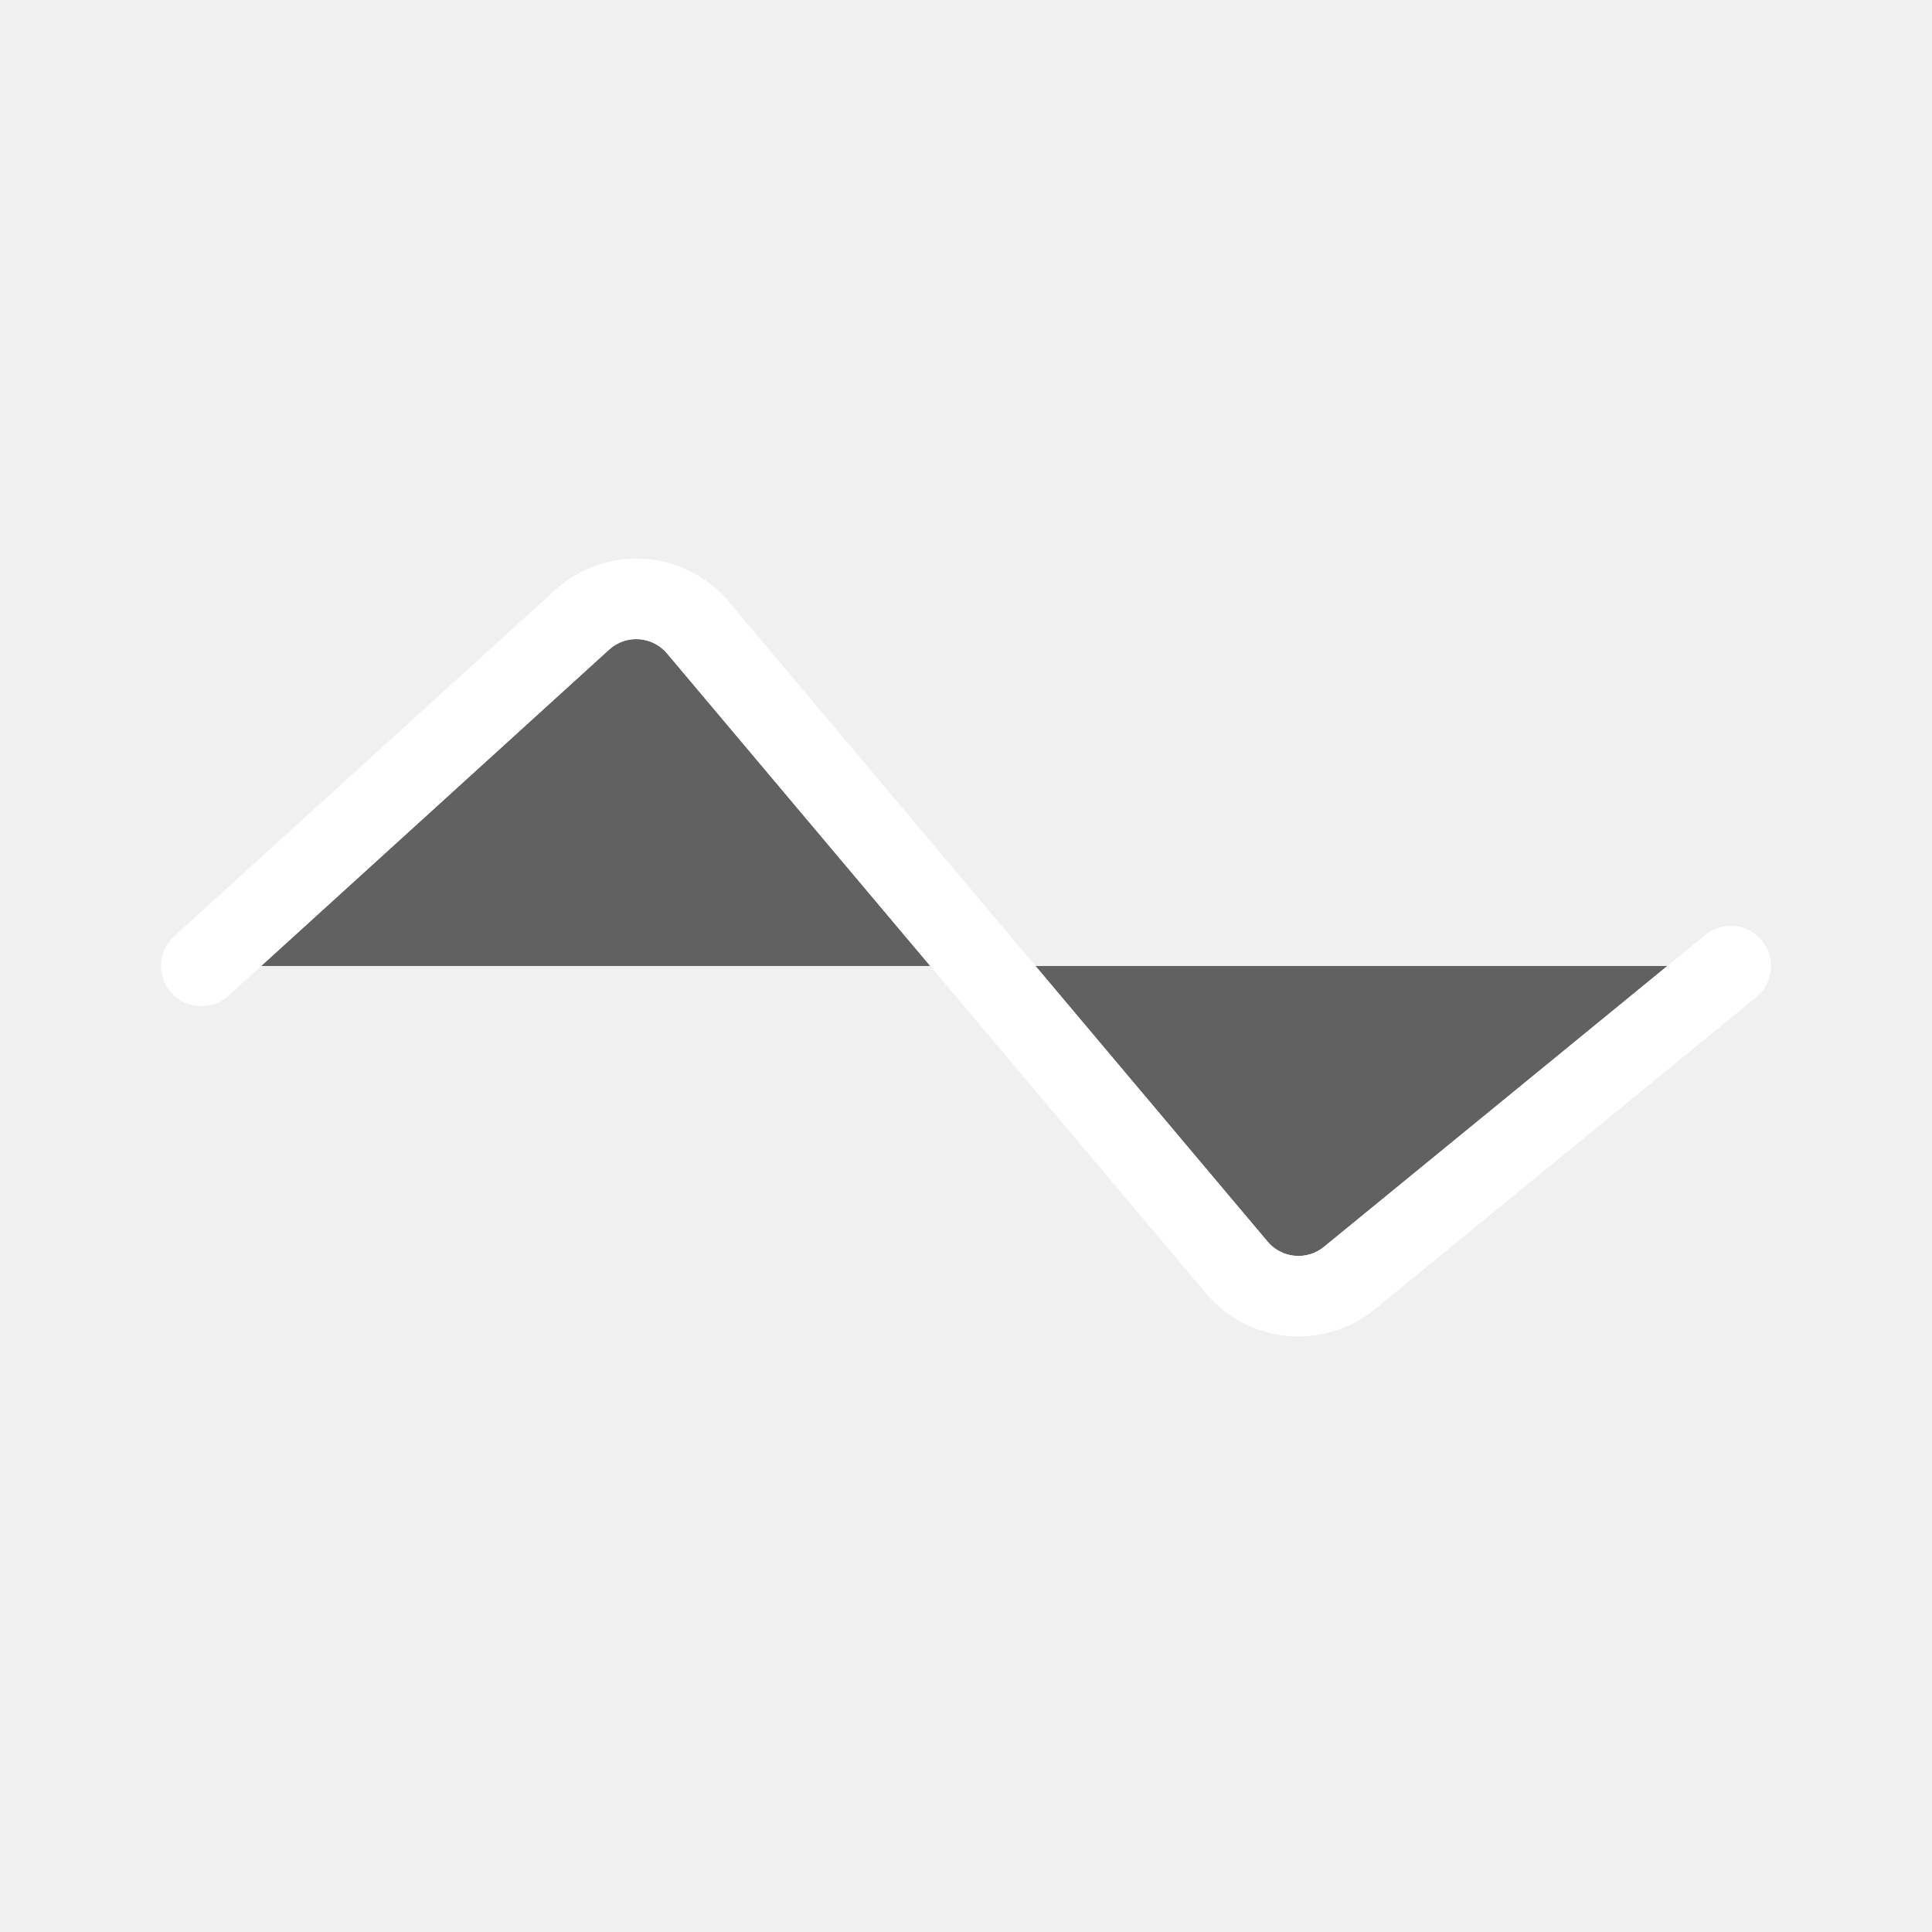
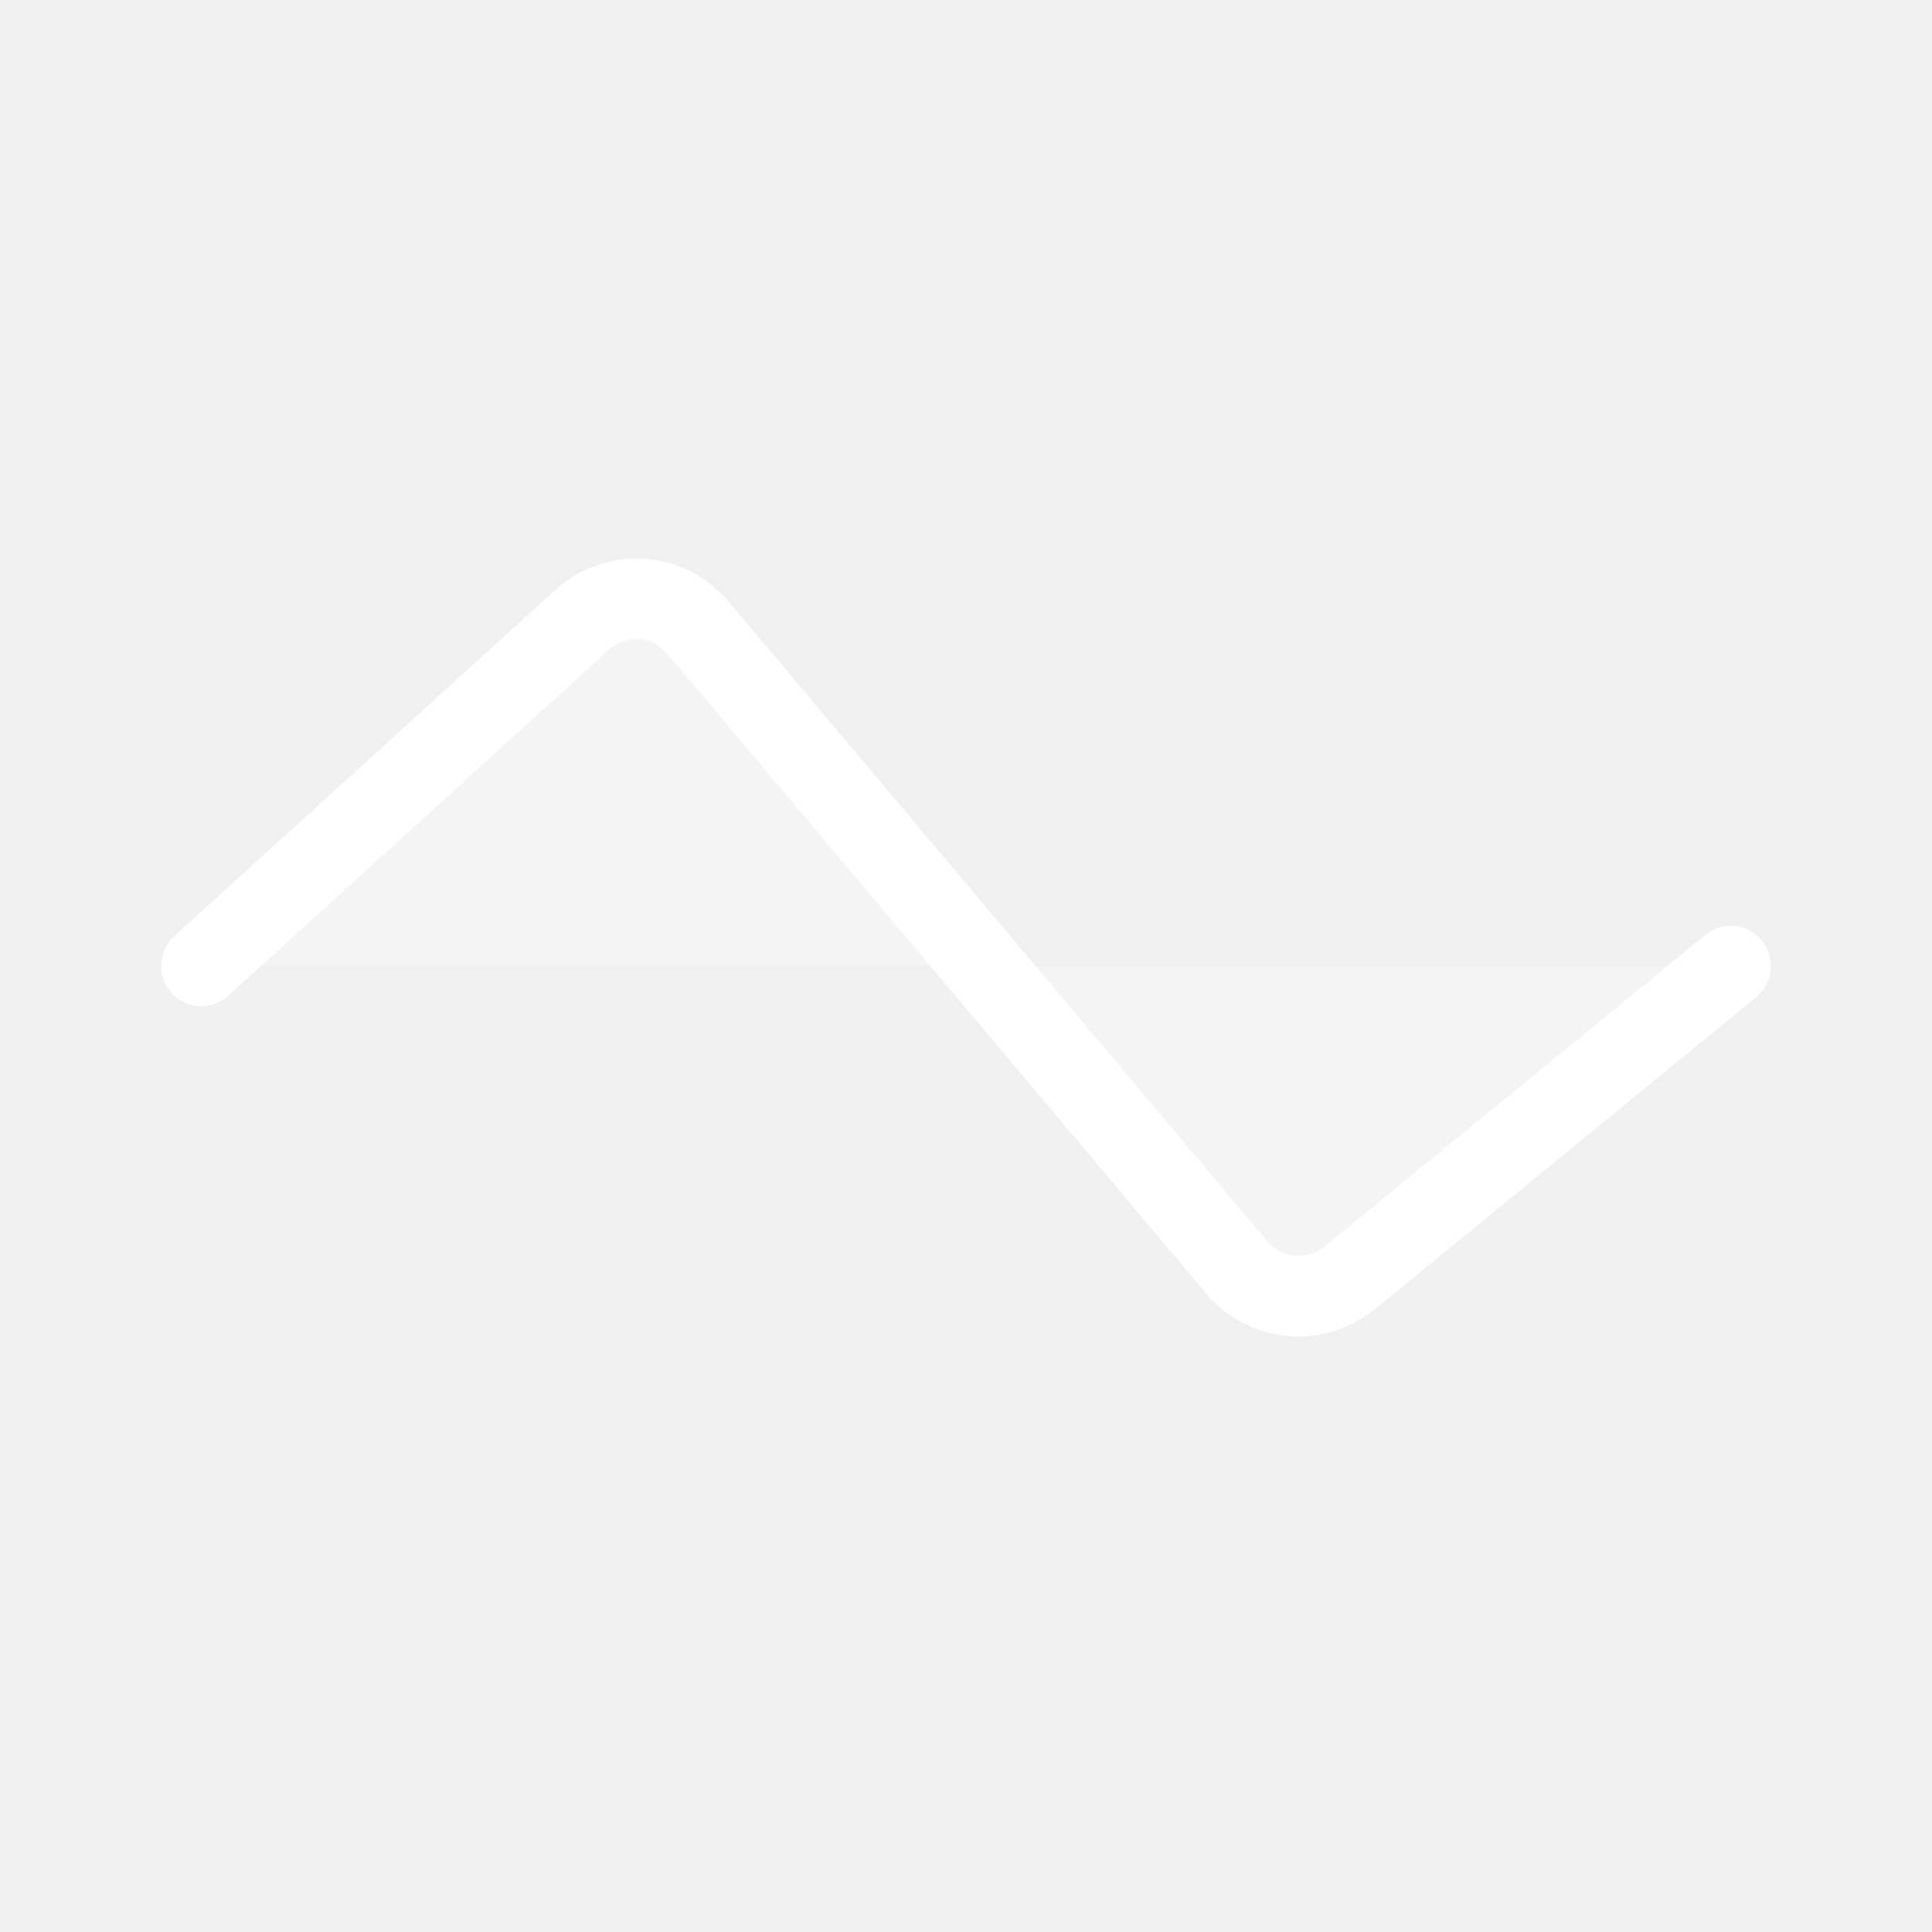
<svg xmlns="http://www.w3.org/2000/svg" width="24" height="24" viewBox="0 0 24 24" fill="none">
-   <path d="M16.446 15.489C16.235 15.662 15.923 15.633 15.747 15.425L12.863 12H20.712L16.446 15.489Z" fill="#616161" />
-   <path d="M2.002 12H2L2.002 11.998V12Z" fill="#616161" />
-   <path d="M7.567 8.069C7.777 7.879 8.103 7.901 8.286 8.117L11.556 12H3.244L7.567 8.069Z" fill="#616161" />
-   <path d="M6.896 7.33C7.525 6.757 8.504 6.822 9.052 7.473L15.747 15.424C15.923 15.633 16.235 15.662 16.447 15.489L21.184 11.614C21.398 11.439 21.712 11.47 21.887 11.684C22.061 11.898 22.03 12.213 21.817 12.387L17.08 16.263C16.446 16.782 15.511 16.696 14.983 16.069L8.286 8.117C8.104 7.9 7.777 7.878 7.568 8.069L2.836 12.371C2.632 12.556 2.316 12.54 2.13 12.336C1.945 12.132 1.96 11.816 2.164 11.63L6.896 7.33Z" fill="white" />
+   <path d="M16.446 15.489C16.235 15.662 15.923 15.633 15.747 15.425L12.863 12H20.712L16.446 15.489Z" fill="white" fill-opacity="0.3" />
+   <path d="M2.002 12H2L2.002 11.998V12Z" fill="white" fill-opacity="0.3" />
+   <path d="M7.567 8.069C7.777 7.879 8.103 7.901 8.286 8.117L11.556 12H3.244L7.567 8.069Z" fill="white" fill-opacity="0.3" />
+   <path d="M6.896 7.33C7.525 6.757 8.504 6.822 9.052 7.473L15.747 15.424C15.923 15.633 16.235 15.662 16.447 15.489L21.184 11.614C21.398 11.439 21.712 11.47 21.887 11.684C22.061 11.898 22.03 12.212 21.817 12.387L17.08 16.263C16.446 16.782 15.511 16.695 14.983 16.069L8.286 8.117C8.104 7.9 7.777 7.878 7.568 8.069L2.836 12.37C2.632 12.556 2.316 12.54 2.13 12.336C1.945 12.132 1.96 11.816 2.164 11.63L6.896 7.33Z" fill="white" />
</svg>
